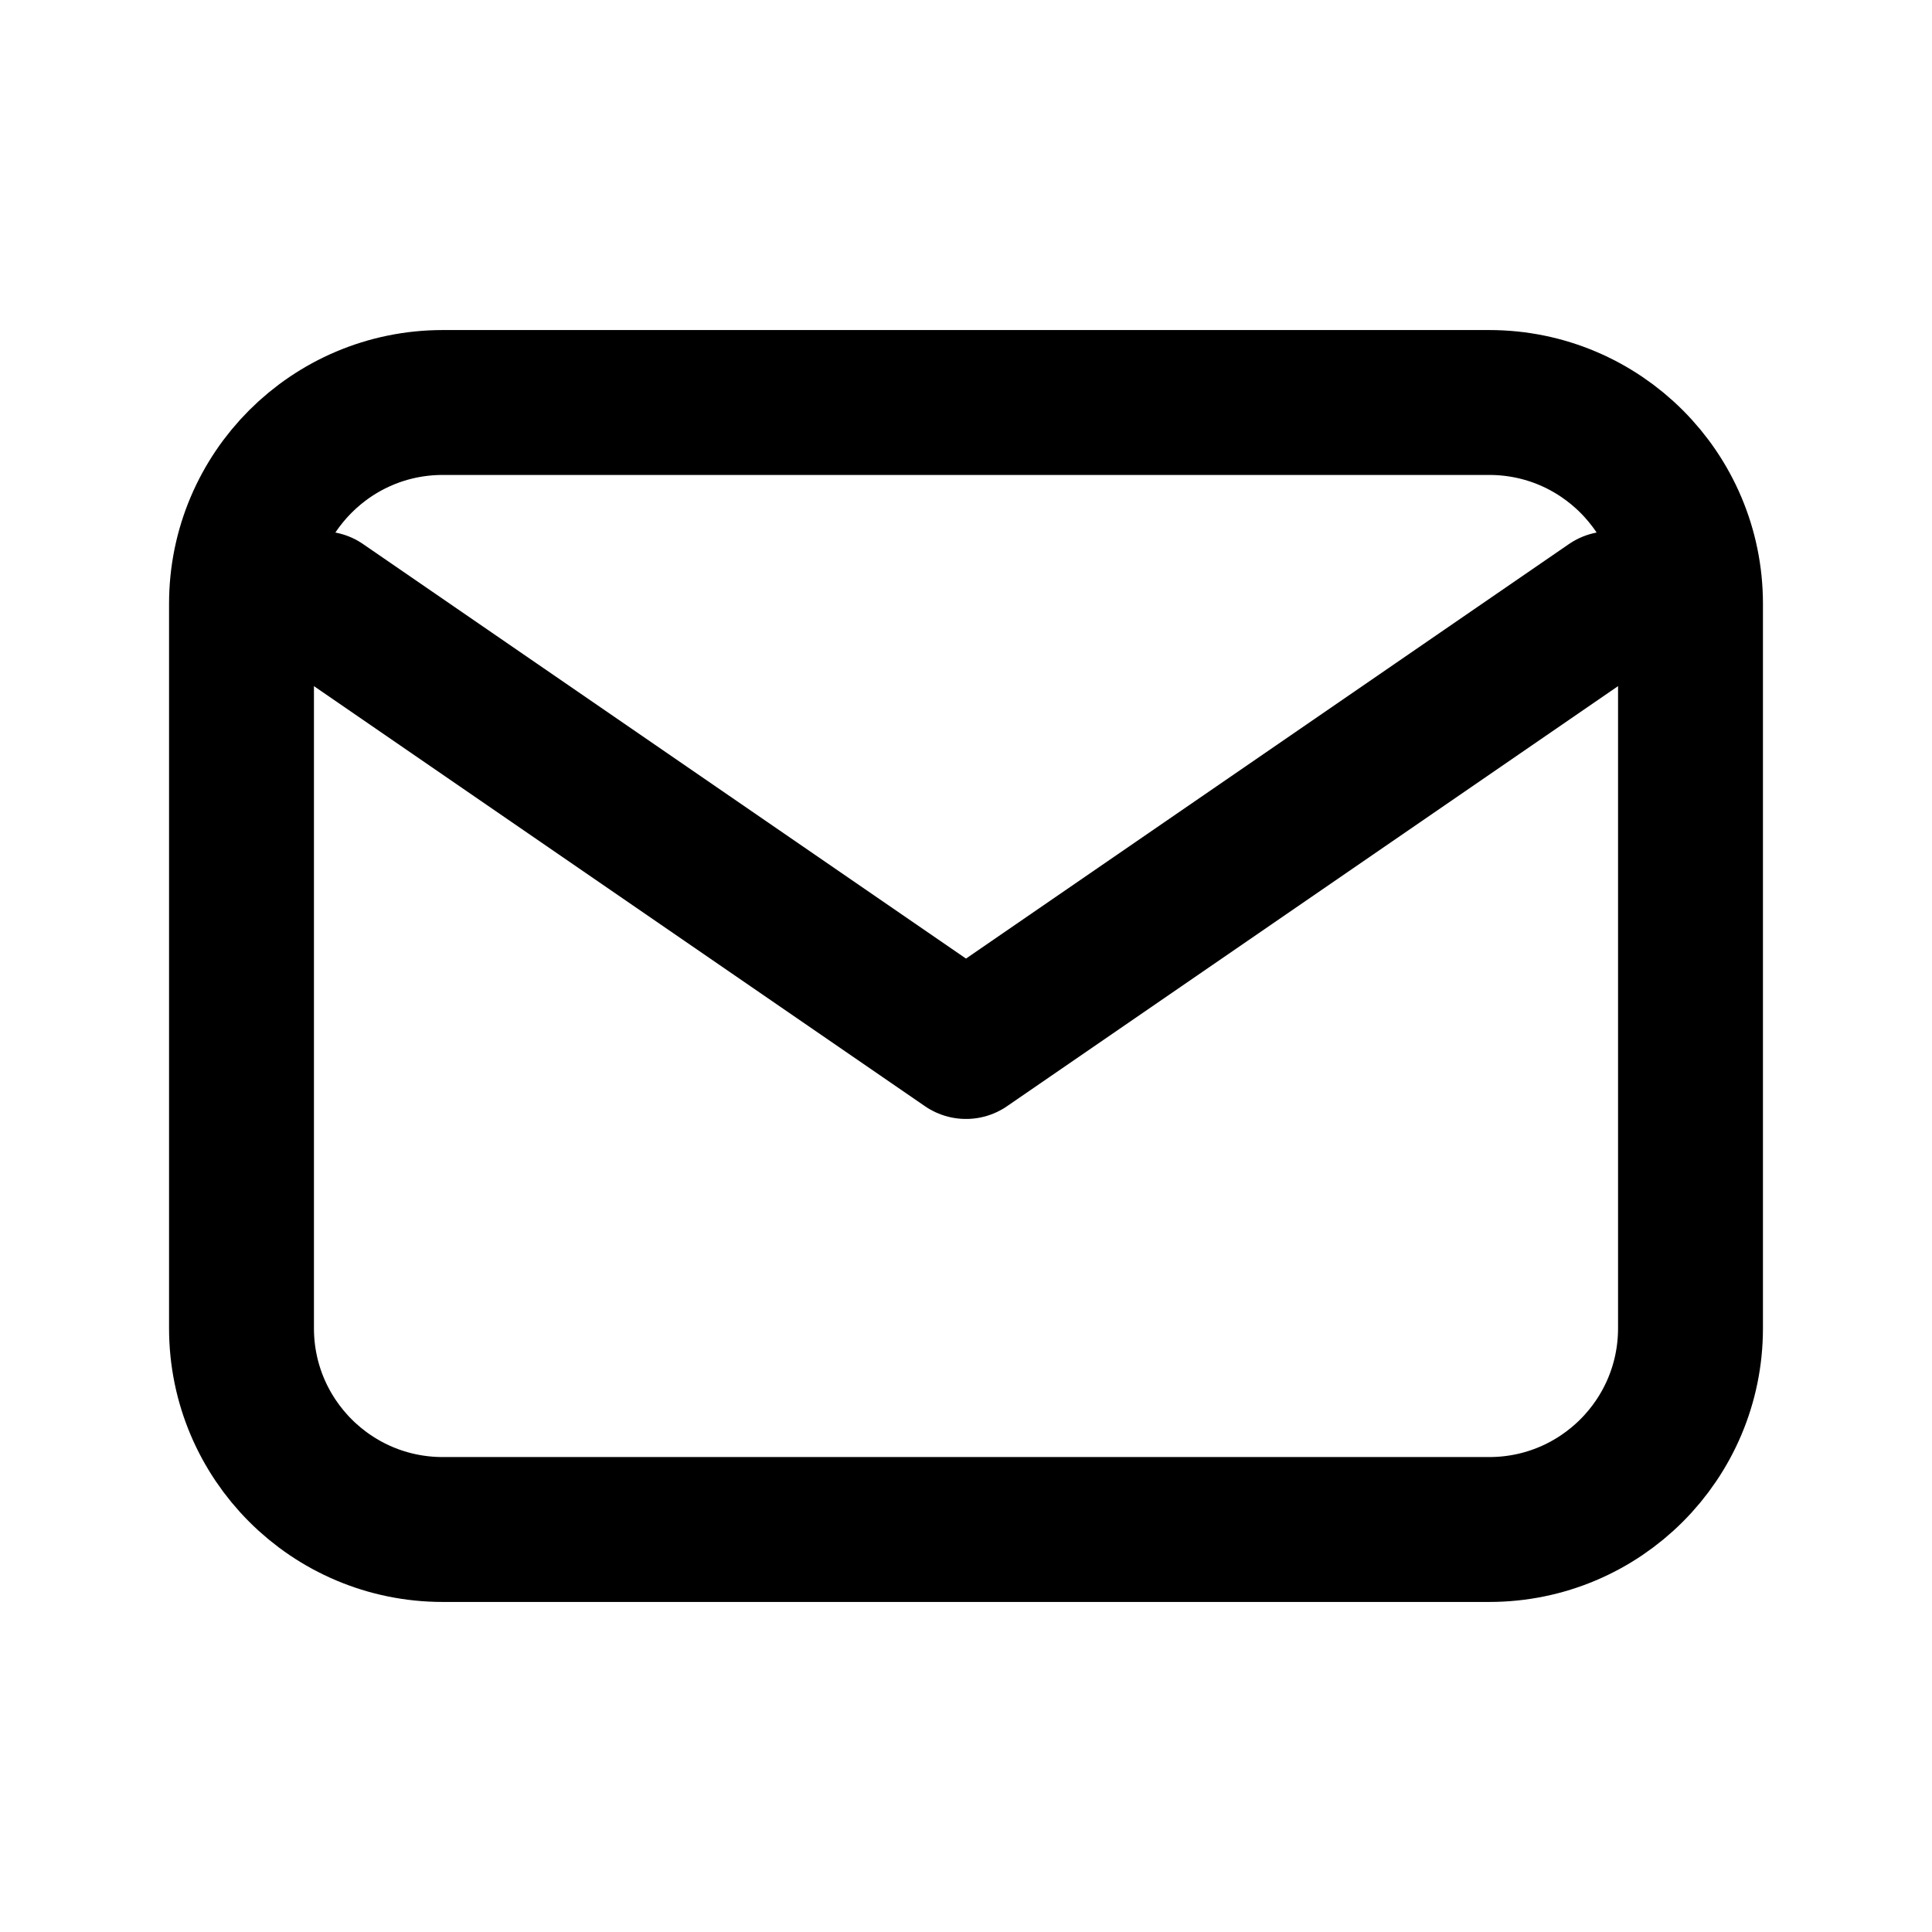
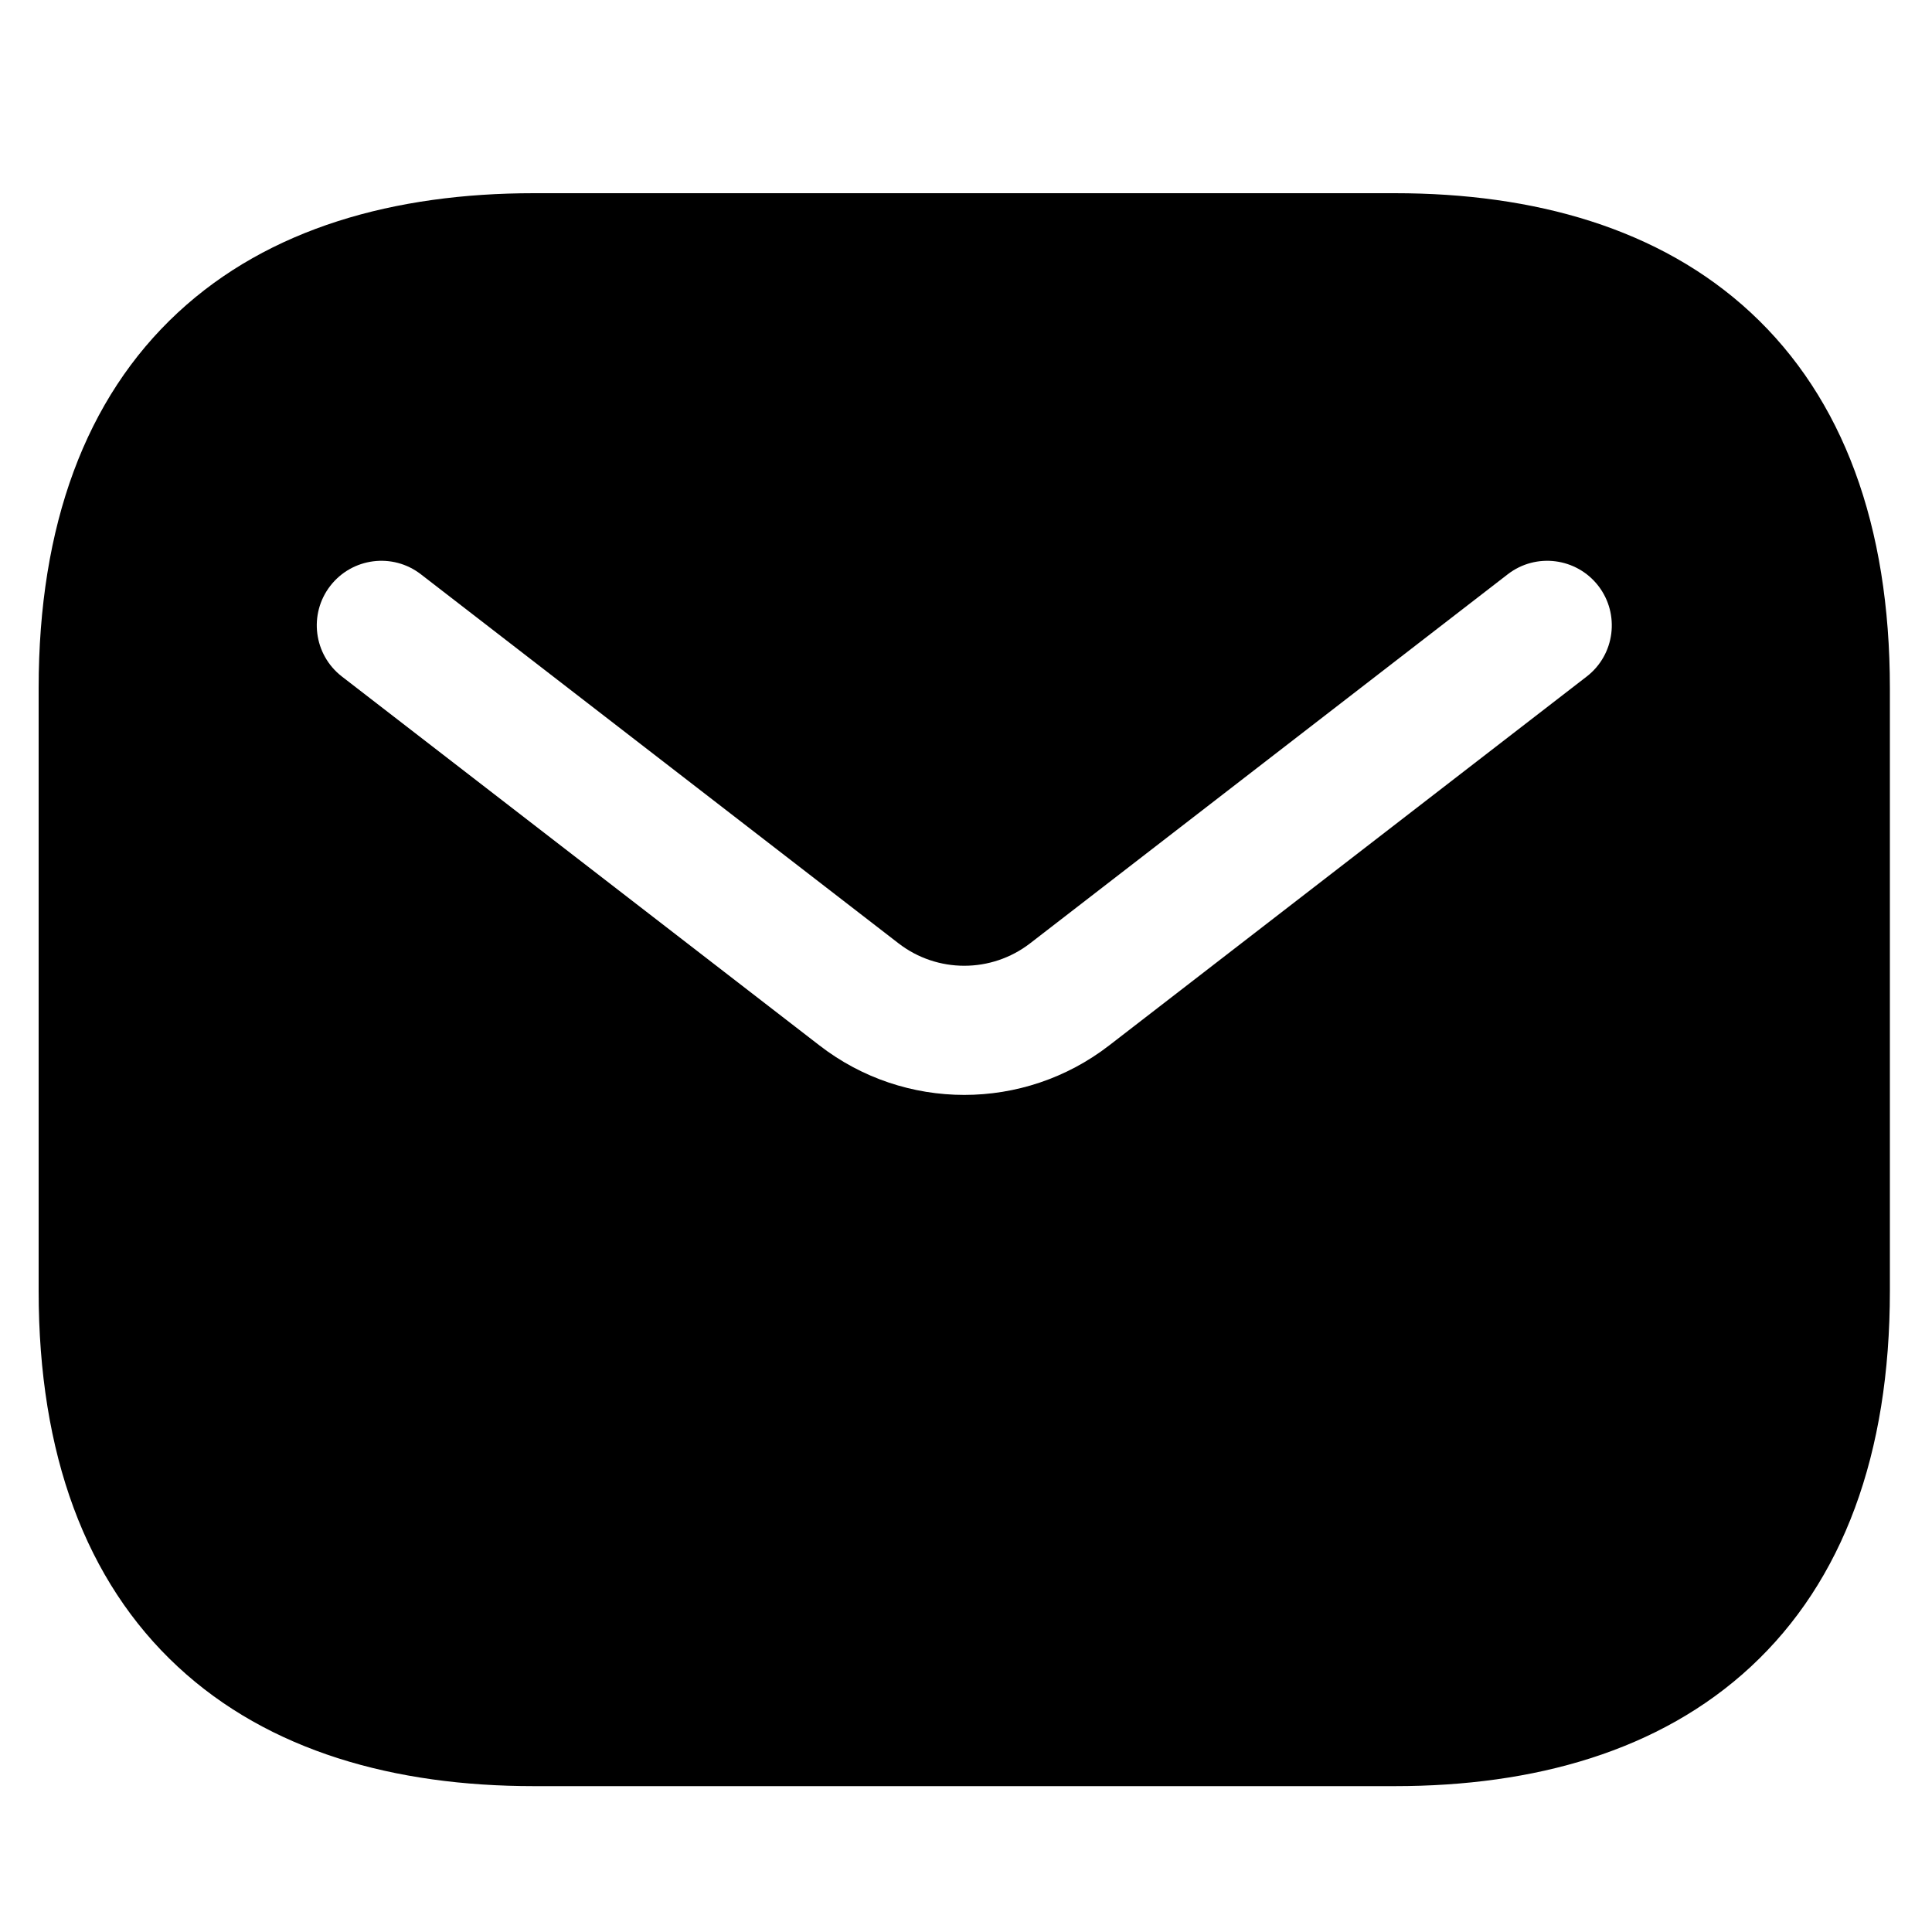
- <svg xmlns="http://www.w3.org/2000/svg" width="20" height="20" viewBox="0 0 24 24" fill="none">
-   <rect x="3" y="5" width="18" height="14" rx="2.5" stroke="currentColor" stroke-width="1.8" />
-   <path d="M4 7.5l8 5.5 8-5.5" stroke="currentColor" stroke-width="1.8" stroke-linecap="round" stroke-linejoin="round" />
+ <svg xmlns="http://www.w3.org/2000/svg" width="20" height="20" viewBox="0 0 20 20" fill="none">
+   <path d="M5.526 2C4.086 2 2.784 2.36 1.84 3.237C0.886 4.123 0.4 5.438 0.4 7.125V13.365C0.4 15.052 0.886 16.367 1.84 17.253C2.784 18.13 4.086 18.49 5.526 18.49H14.439C15.879 18.49 17.18 18.13 18.125 17.253C19.079 16.367 19.564 15.052 19.564 13.365V7.125C19.564 5.438 19.079 4.123 18.125 3.237C17.18 2.36 15.879 2 14.439 2H5.526ZM16.426 7.003C16.718 6.777 16.771 6.357 16.546 6.065C16.32 5.773 15.9 5.719 15.608 5.945L10.664 9.765C10.262 10.075 9.702 10.075 9.301 9.765L4.357 5.945C4.065 5.719 3.645 5.773 3.419 6.065C3.193 6.357 3.247 6.777 3.539 7.003L8.484 10.823C9.366 11.505 10.598 11.505 11.481 10.823L16.426 7.003Z" fill-rule="evenodd" clip-rule="evenodd" fill="currentColor" />
</svg>
